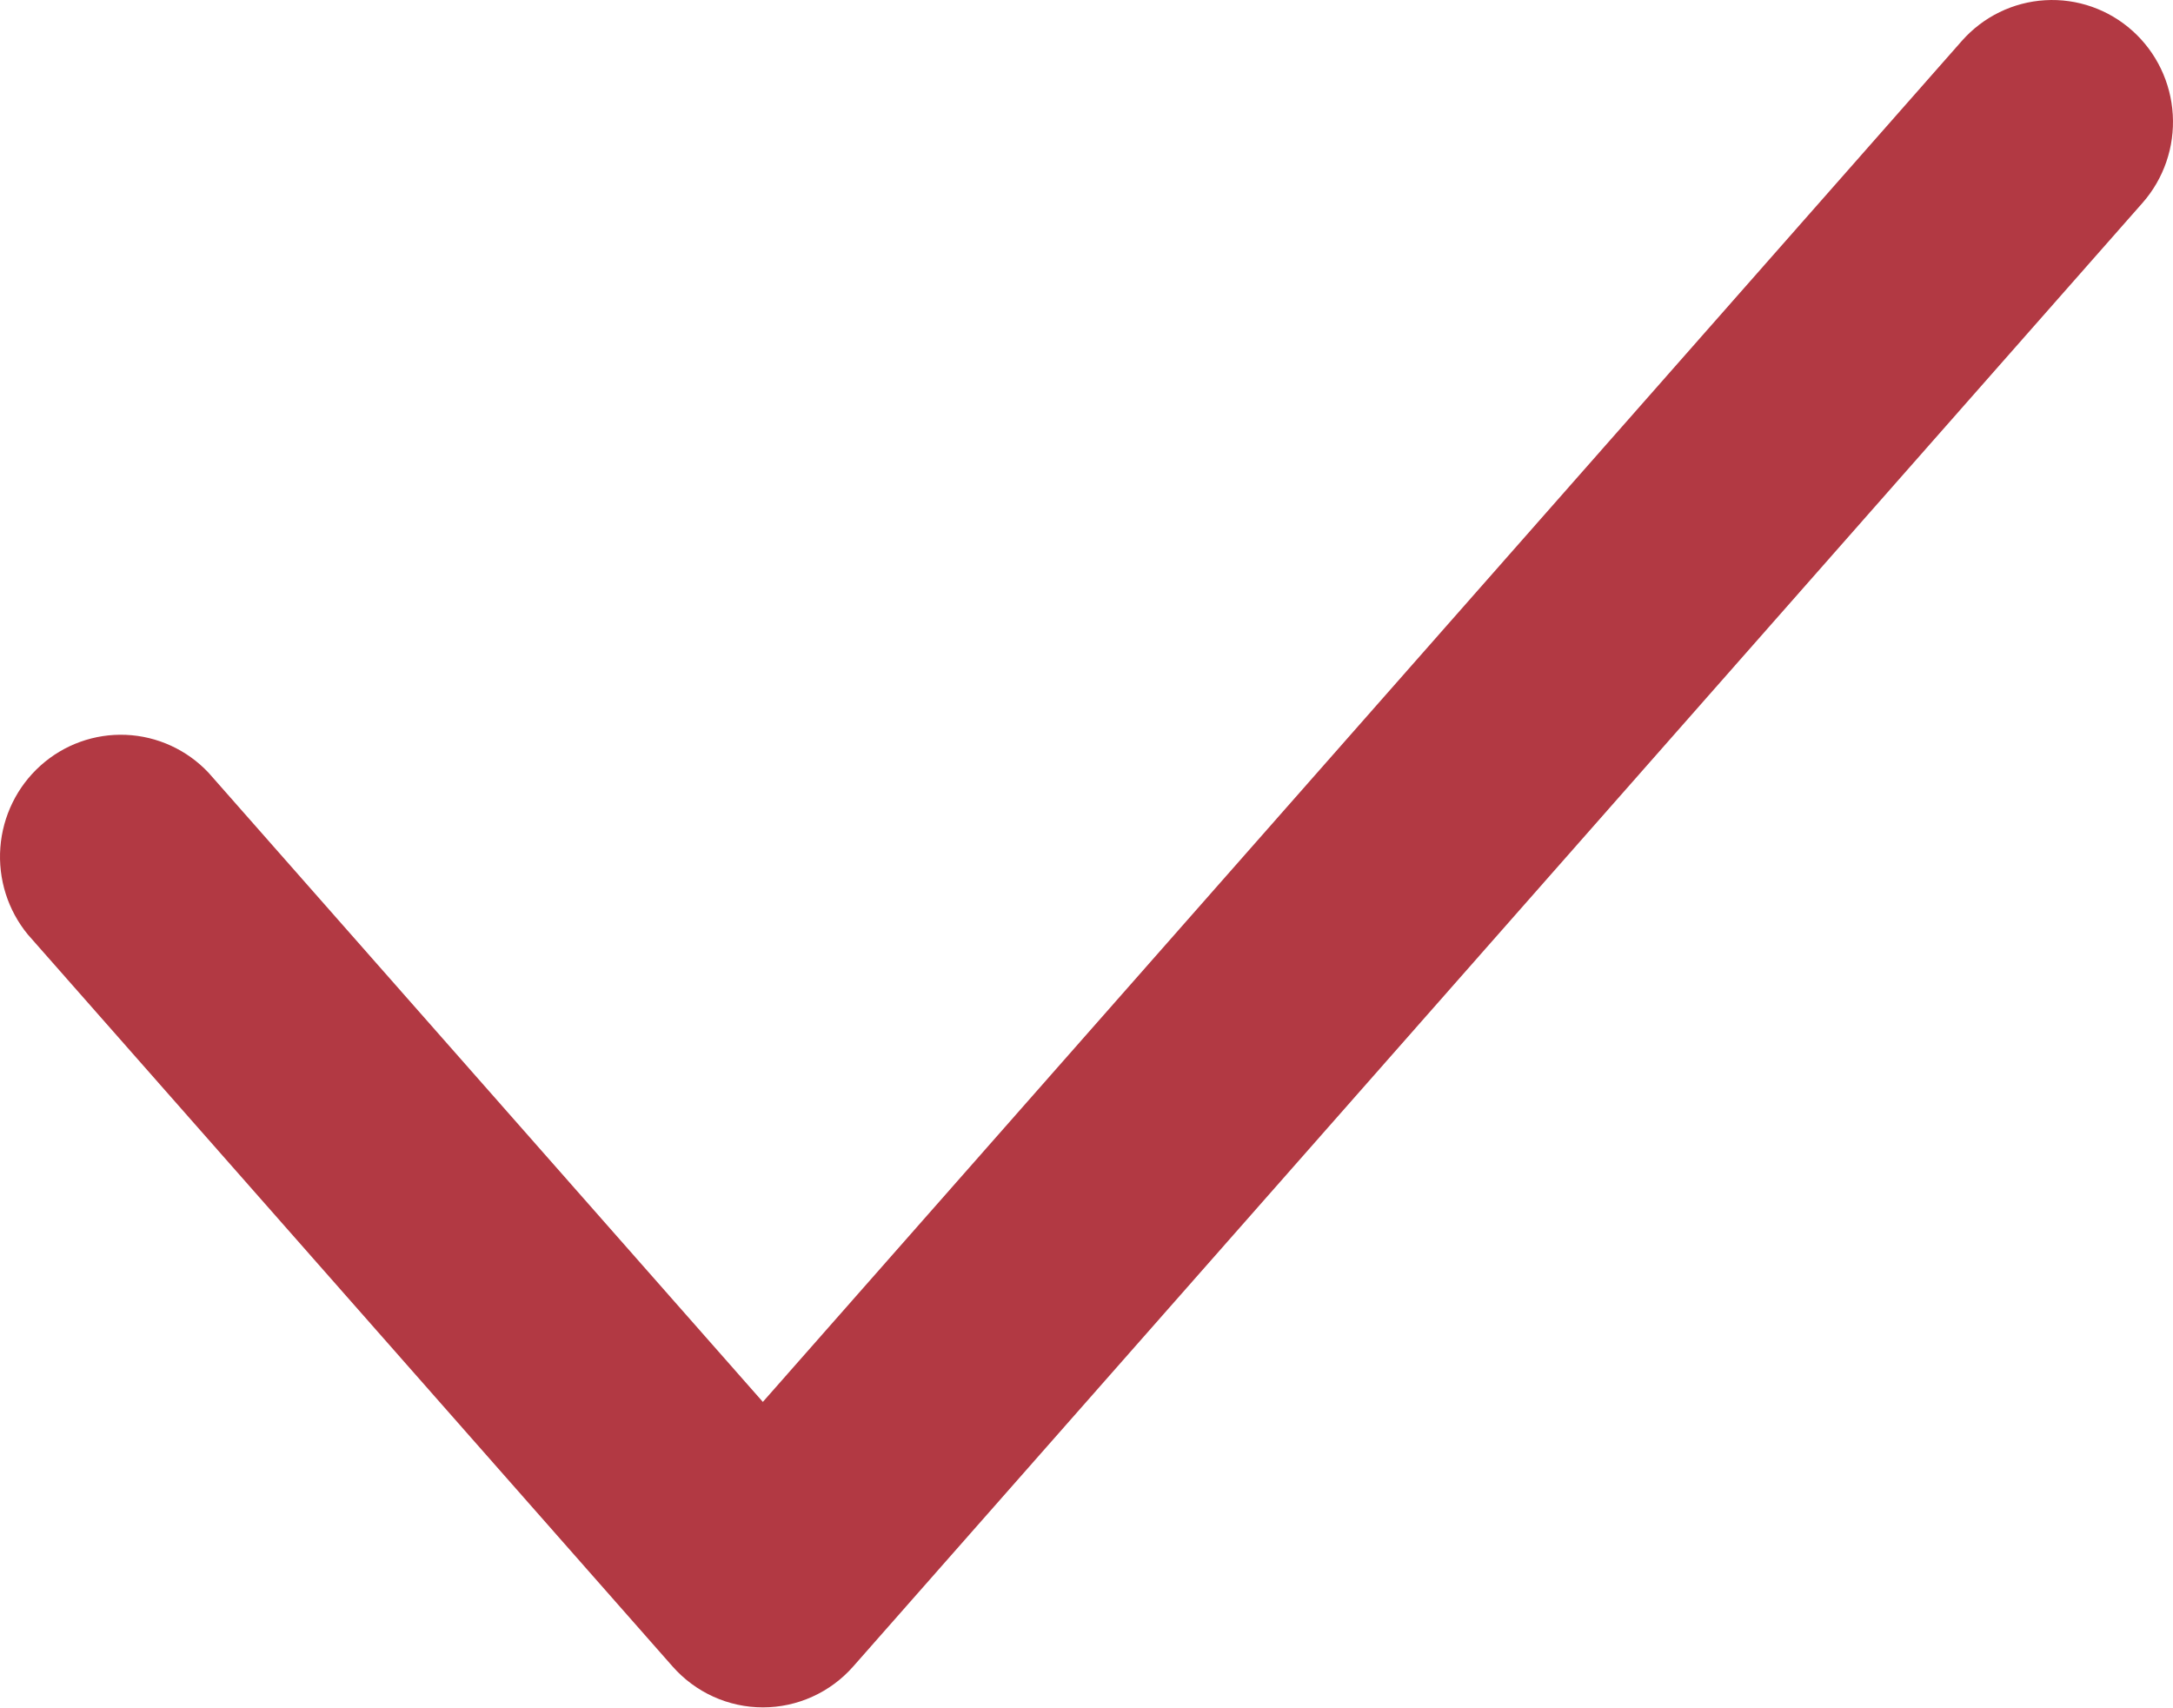
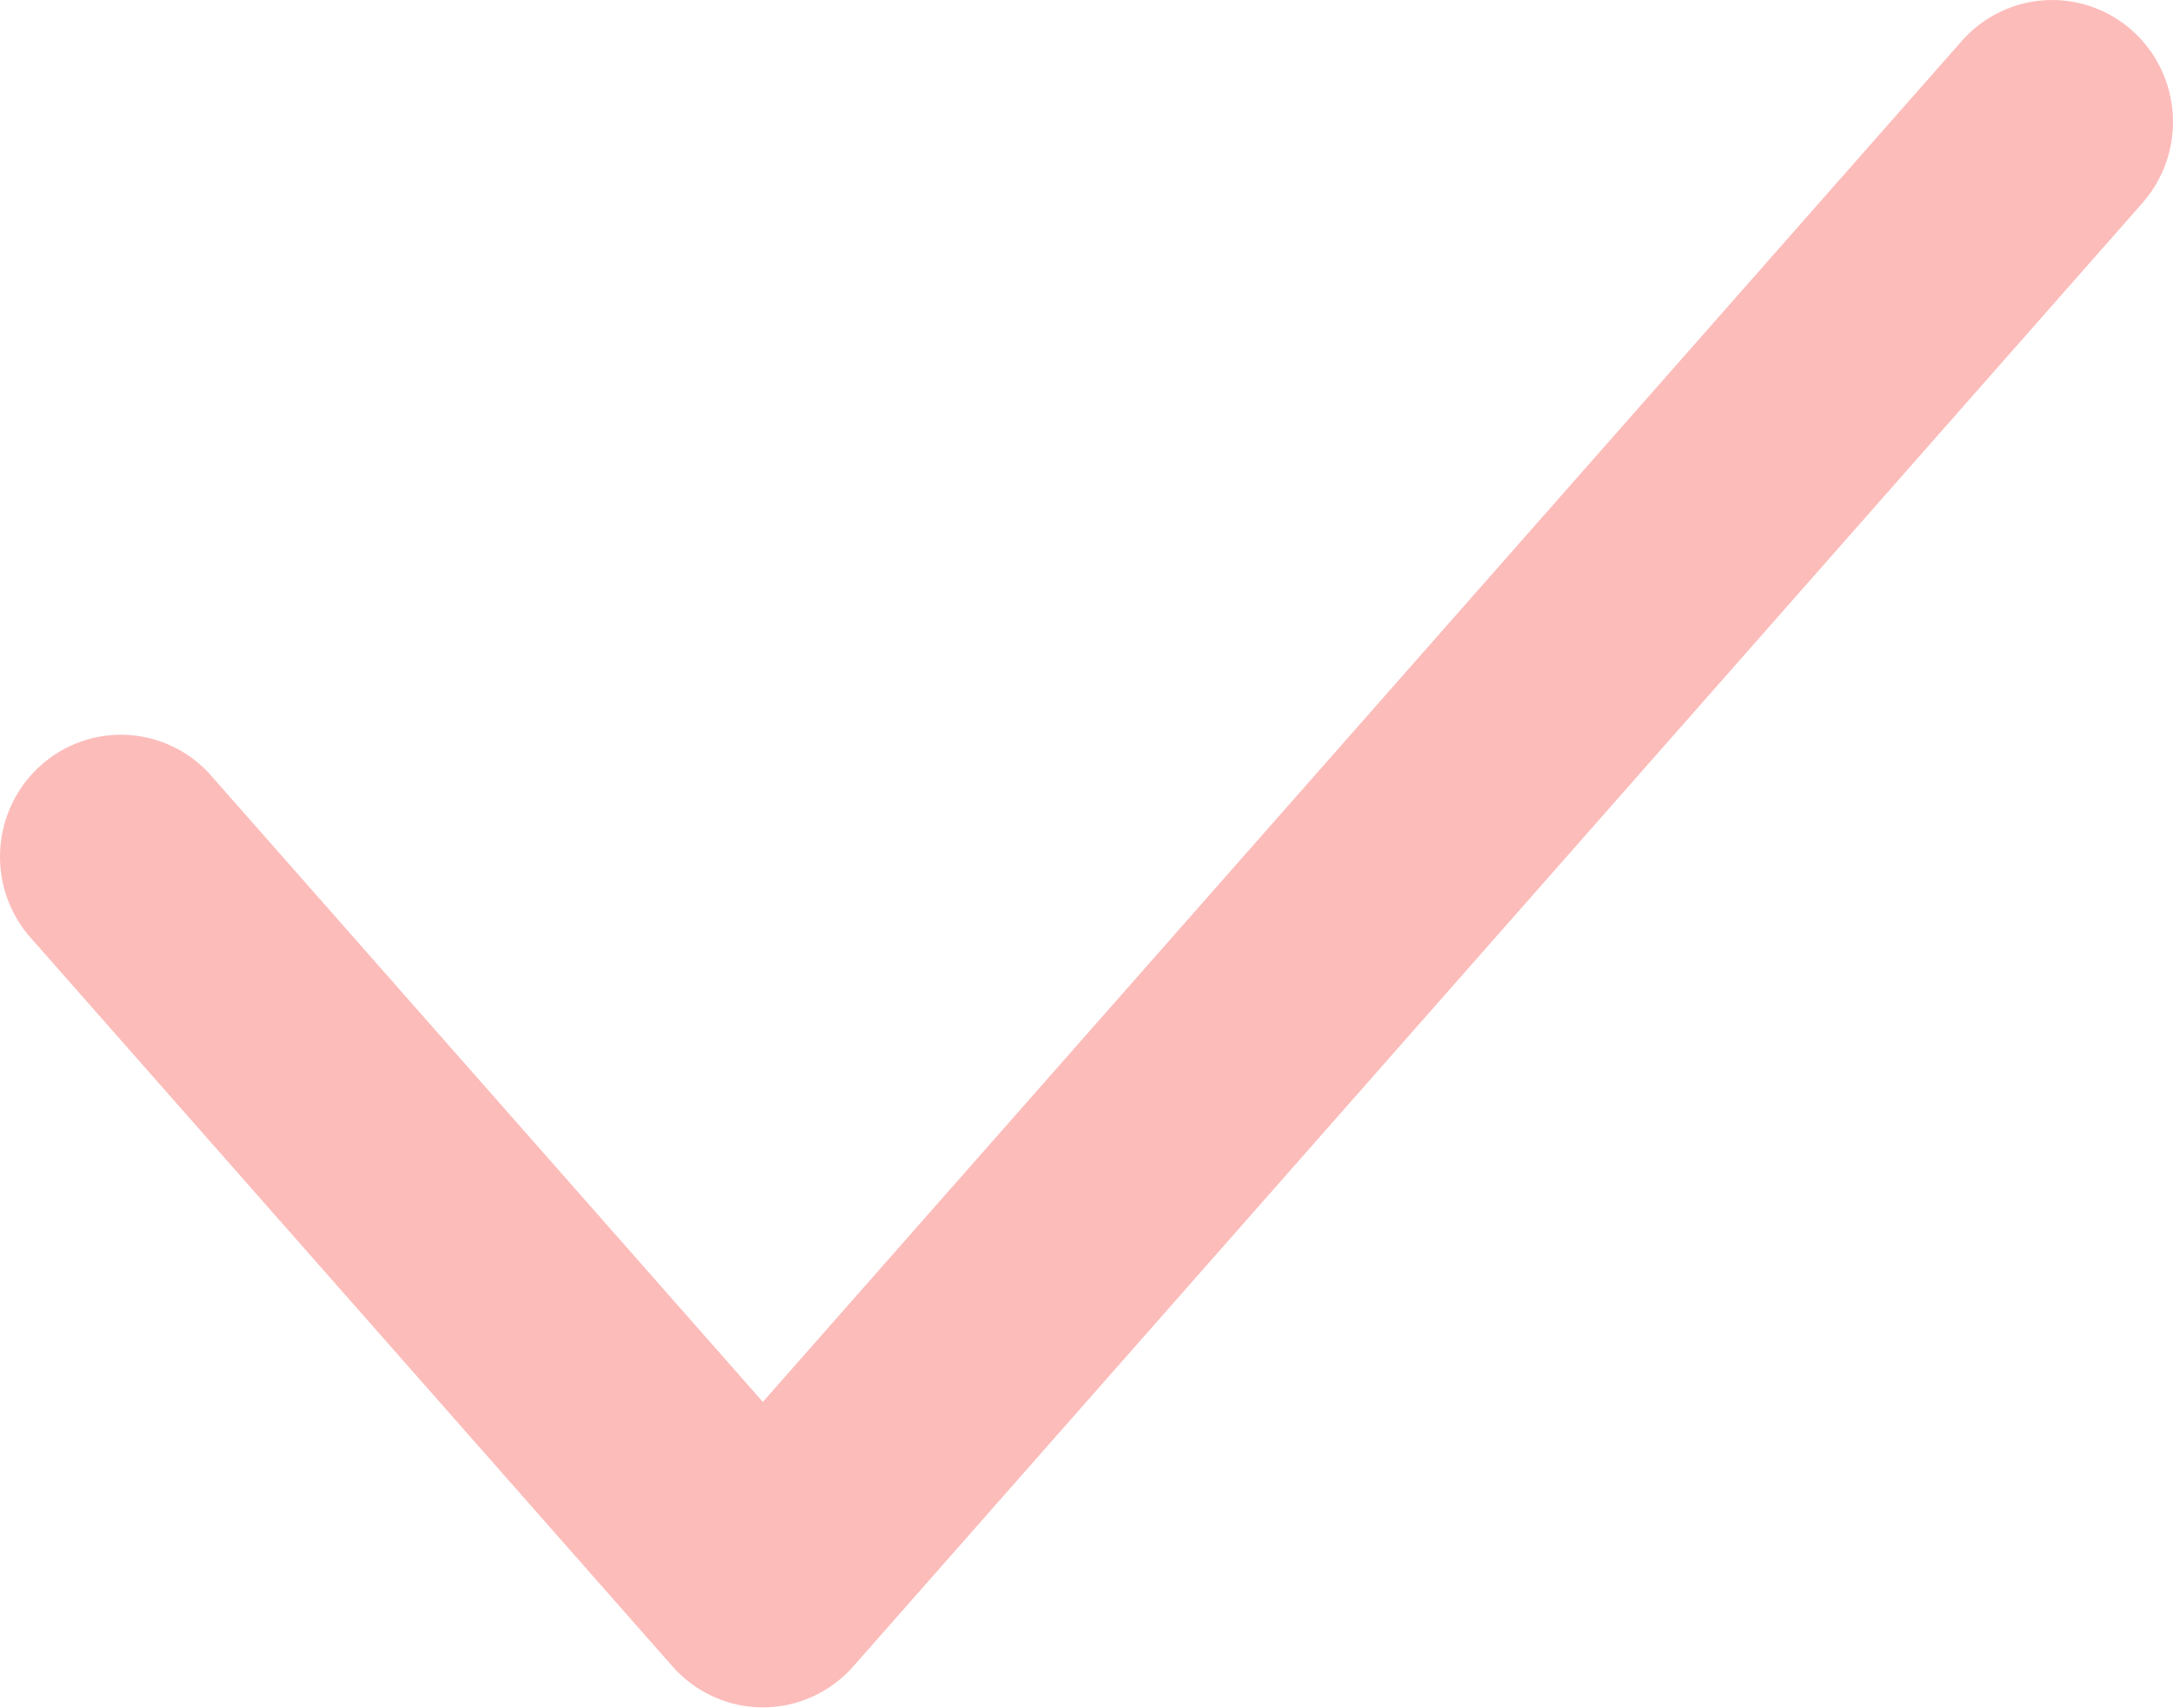
<svg xmlns="http://www.w3.org/2000/svg" width="70" height="55" viewBox="0 0 70 55" fill="none">
-   <path d="M68.695 0.993C69.466 1.685 69.933 2.657 69.993 3.697C70.054 4.736 69.703 5.758 69.018 6.536L27.486 53.681C27.121 54.096 26.673 54.428 26.171 54.655C25.669 54.883 25.126 55 24.576 55C24.026 55 23.482 54.883 22.98 54.655C22.479 54.428 22.031 54.096 21.665 53.681L0.9 30.108C0.254 29.325 -0.065 28.318 0.011 27.302C0.087 26.285 0.552 25.338 1.307 24.661C2.062 23.983 3.049 23.629 4.058 23.672C5.068 23.715 6.021 24.152 6.717 24.891L24.574 45.16L63.2 1.315C63.887 0.538 64.851 0.067 65.882 0.007C66.912 -0.054 67.924 0.301 68.695 0.993Z" fill="#B23943" />
+   <path d="M68.695 0.993C69.466 1.685 69.933 2.657 69.993 3.697C70.054 4.736 69.703 5.758 69.018 6.536L27.486 53.681C27.121 54.096 26.673 54.428 26.171 54.655C25.669 54.883 25.126 55 24.576 55C24.026 55 23.482 54.883 22.98 54.655C22.479 54.428 22.031 54.096 21.665 53.681L0.9 30.108C0.254 29.325 -0.065 28.318 0.011 27.302C0.087 26.285 0.552 25.338 1.307 24.661C2.062 23.983 3.049 23.629 4.058 23.672C5.068 23.715 6.021 24.152 6.717 24.891L24.574 45.16L63.2 1.315C63.887 0.538 64.851 0.067 65.882 0.007C66.912 -0.054 67.924 0.301 68.695 0.993Z" fill="#FCBCBA" />
</svg>
